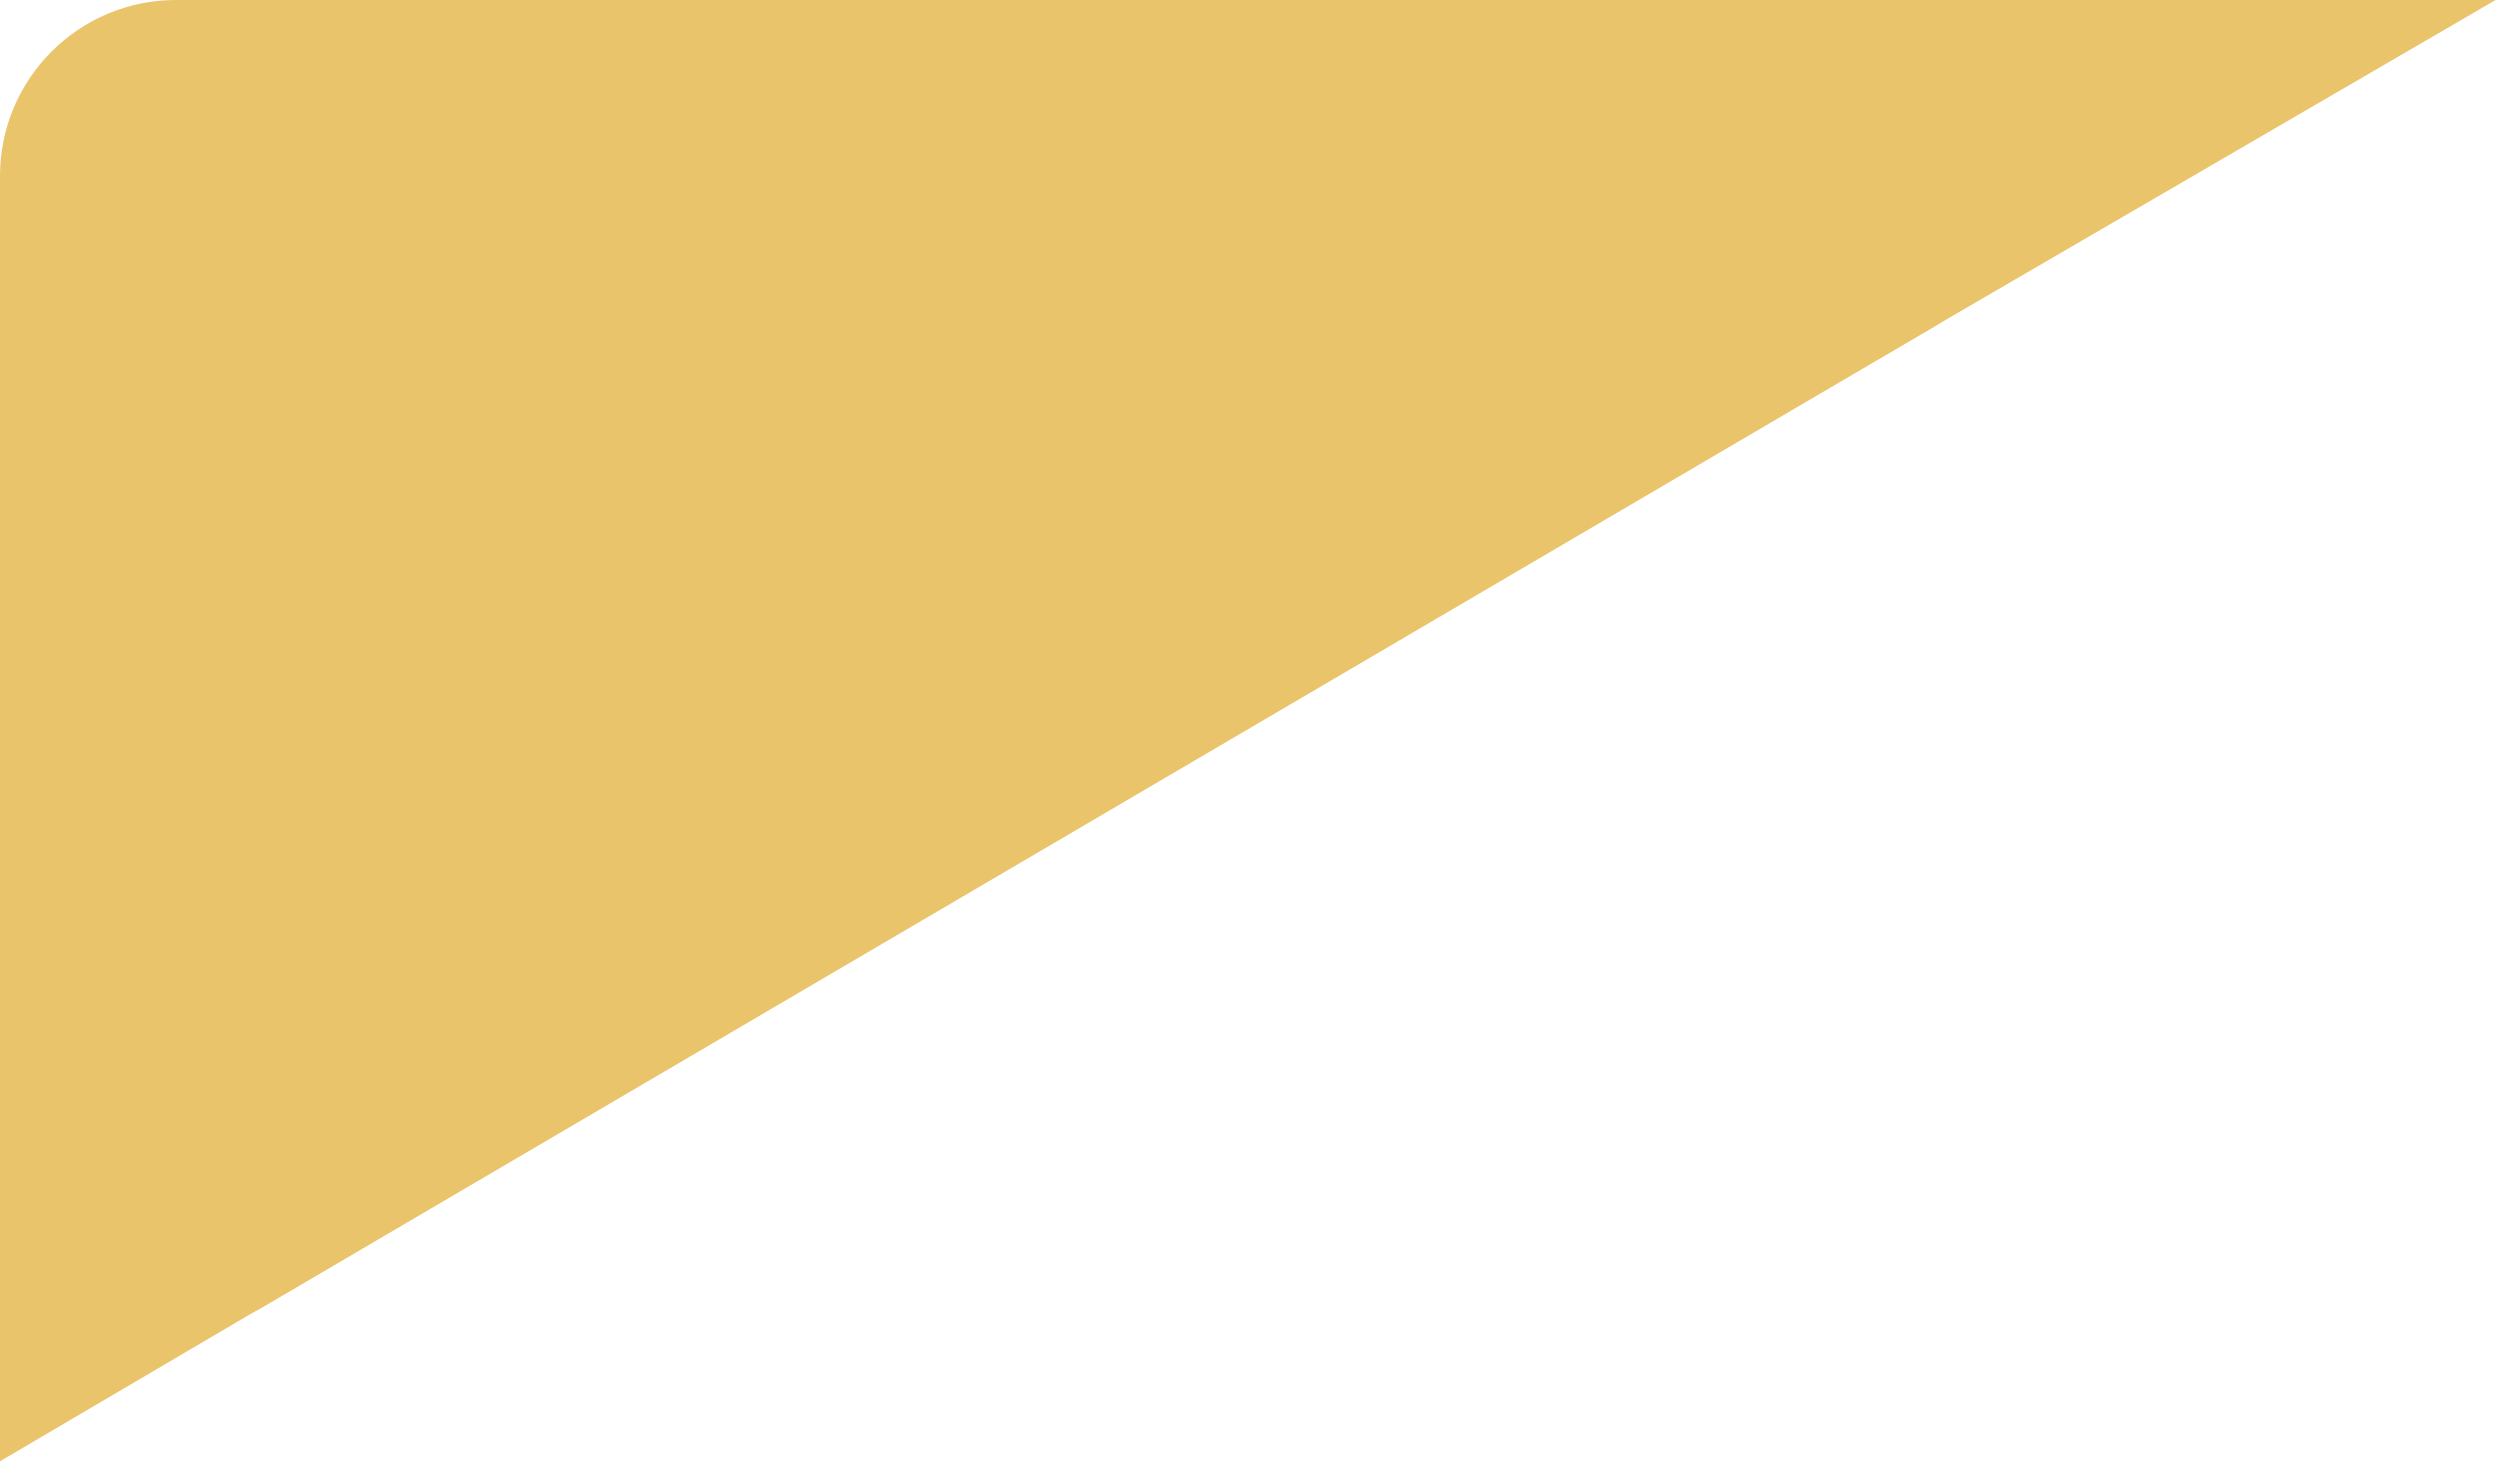
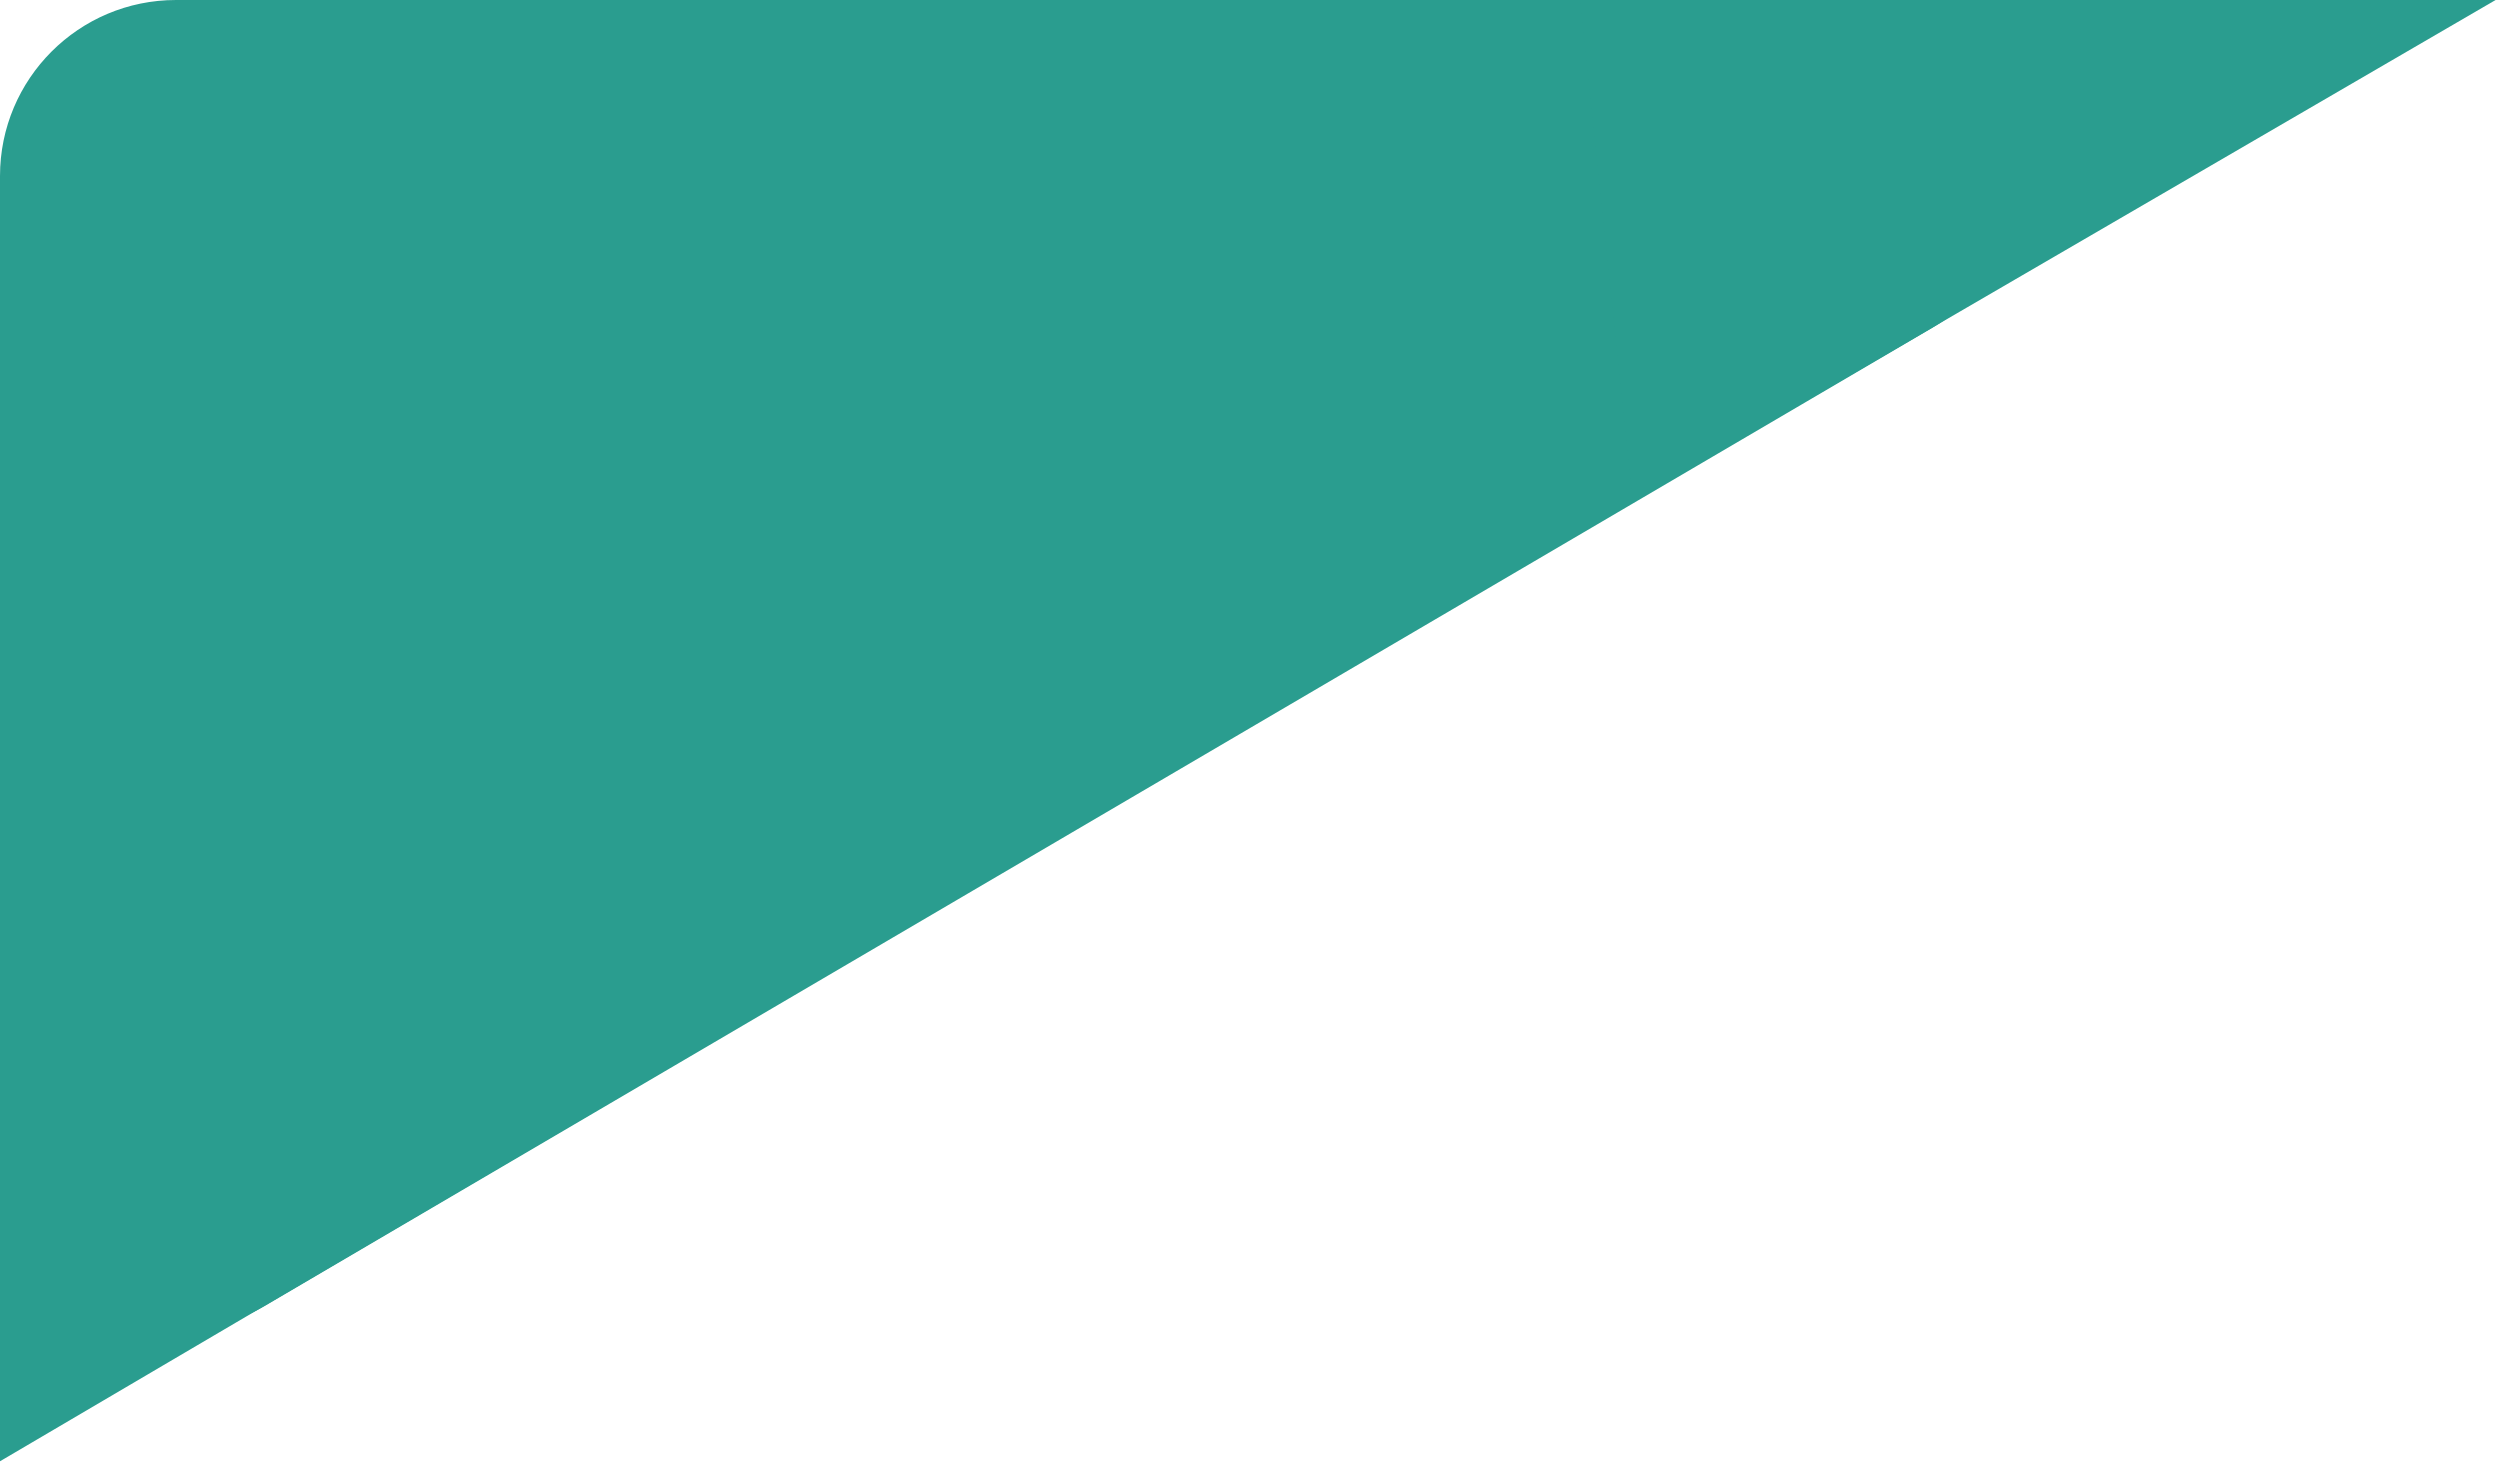
<svg xmlns="http://www.w3.org/2000/svg" width="284" height="166" viewBox="0 0 284 166" fill="none">
-   <path d="M209.374 0H20C8.954 0 0 8.954 0 20V131.082C0 146.539 16.786 156.154 30.119 148.333L219.493 37.251C237.08 26.935 229.764 0 209.374 0Z" fill="#E9C46A" />
-   <path d="M283.5 0L185.5 57L179.5 0H283.5Z" fill="#E9C46A" />
-   <path d="M0 166L82.5 117.5H0V166Z" fill="#E9C46A" />
+   <path d="M209.374 0H20C8.954 0 0 8.954 0 20V131.082C0 146.539 16.786 156.154 30.119 148.333L219.493 37.251C237.08 26.935 229.764 0 209.374 0Z" fill="#2A9D8F" />
+   <path d="M283.5 0L185.5 57L179.5 0H283.5Z" fill="#2A9D8F" />
+   <path d="M0 166L82.5 117.5H0V166Z" fill="#2A9D8F" />
</svg>
